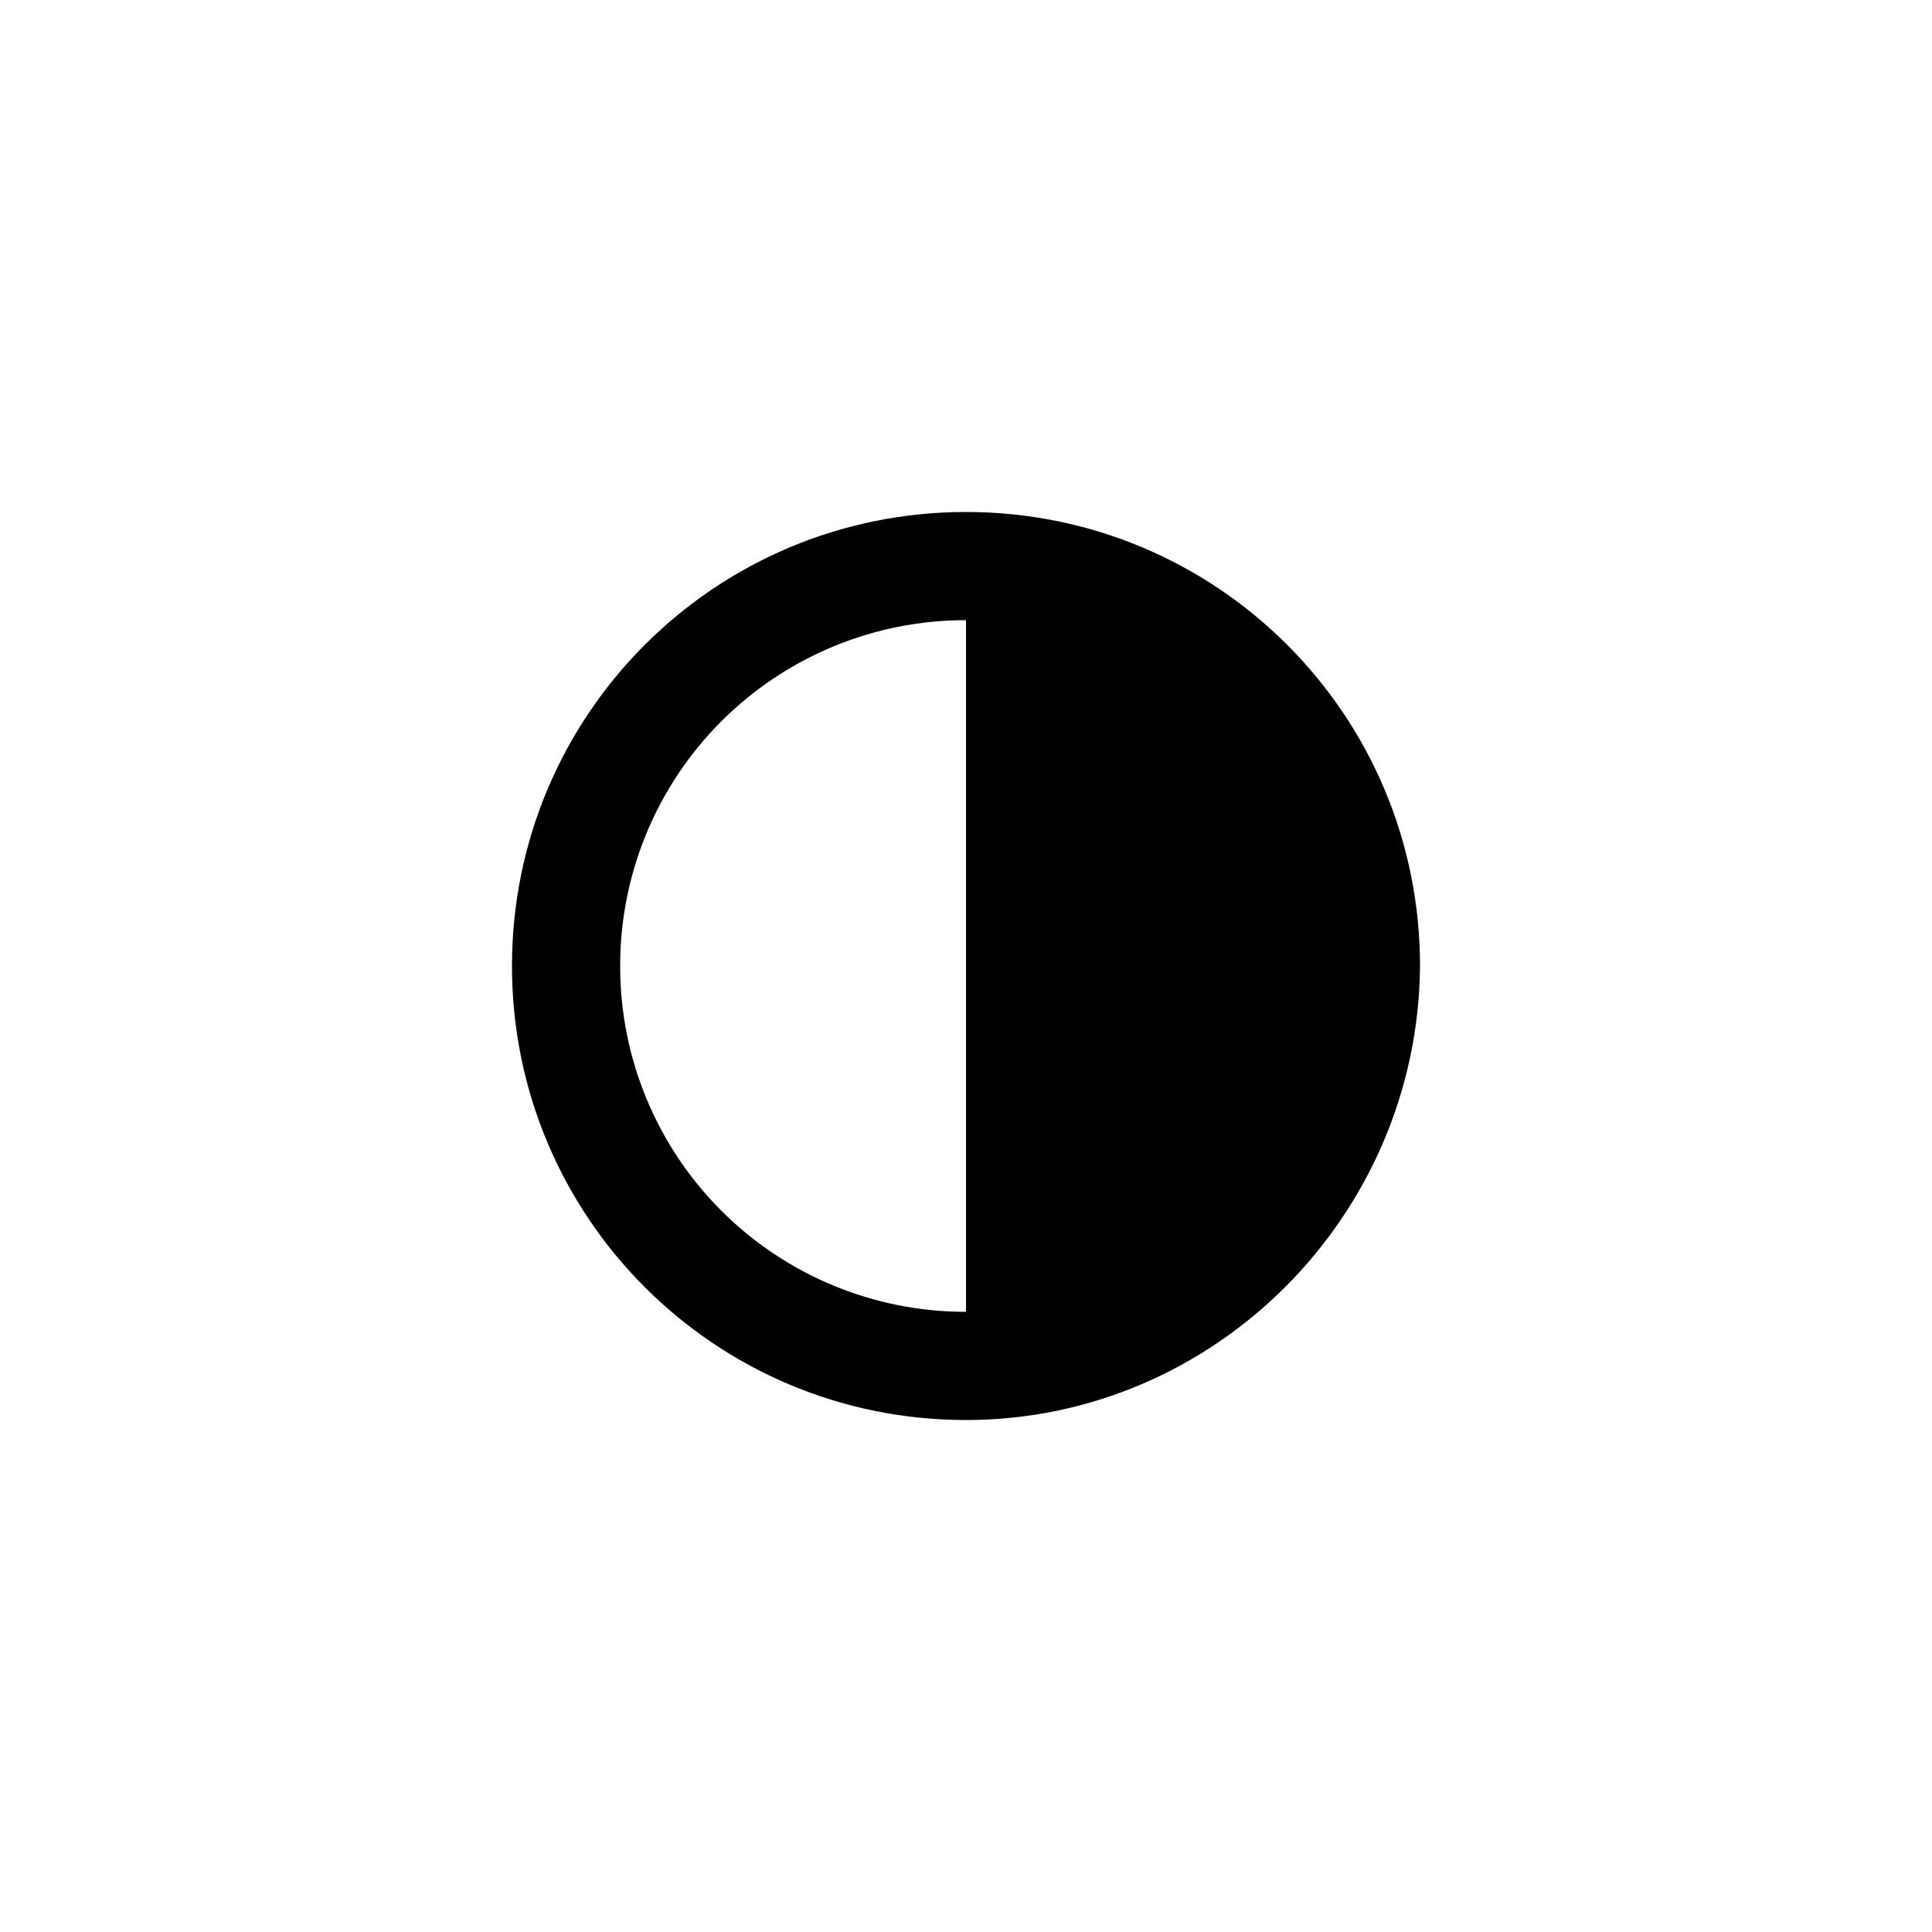
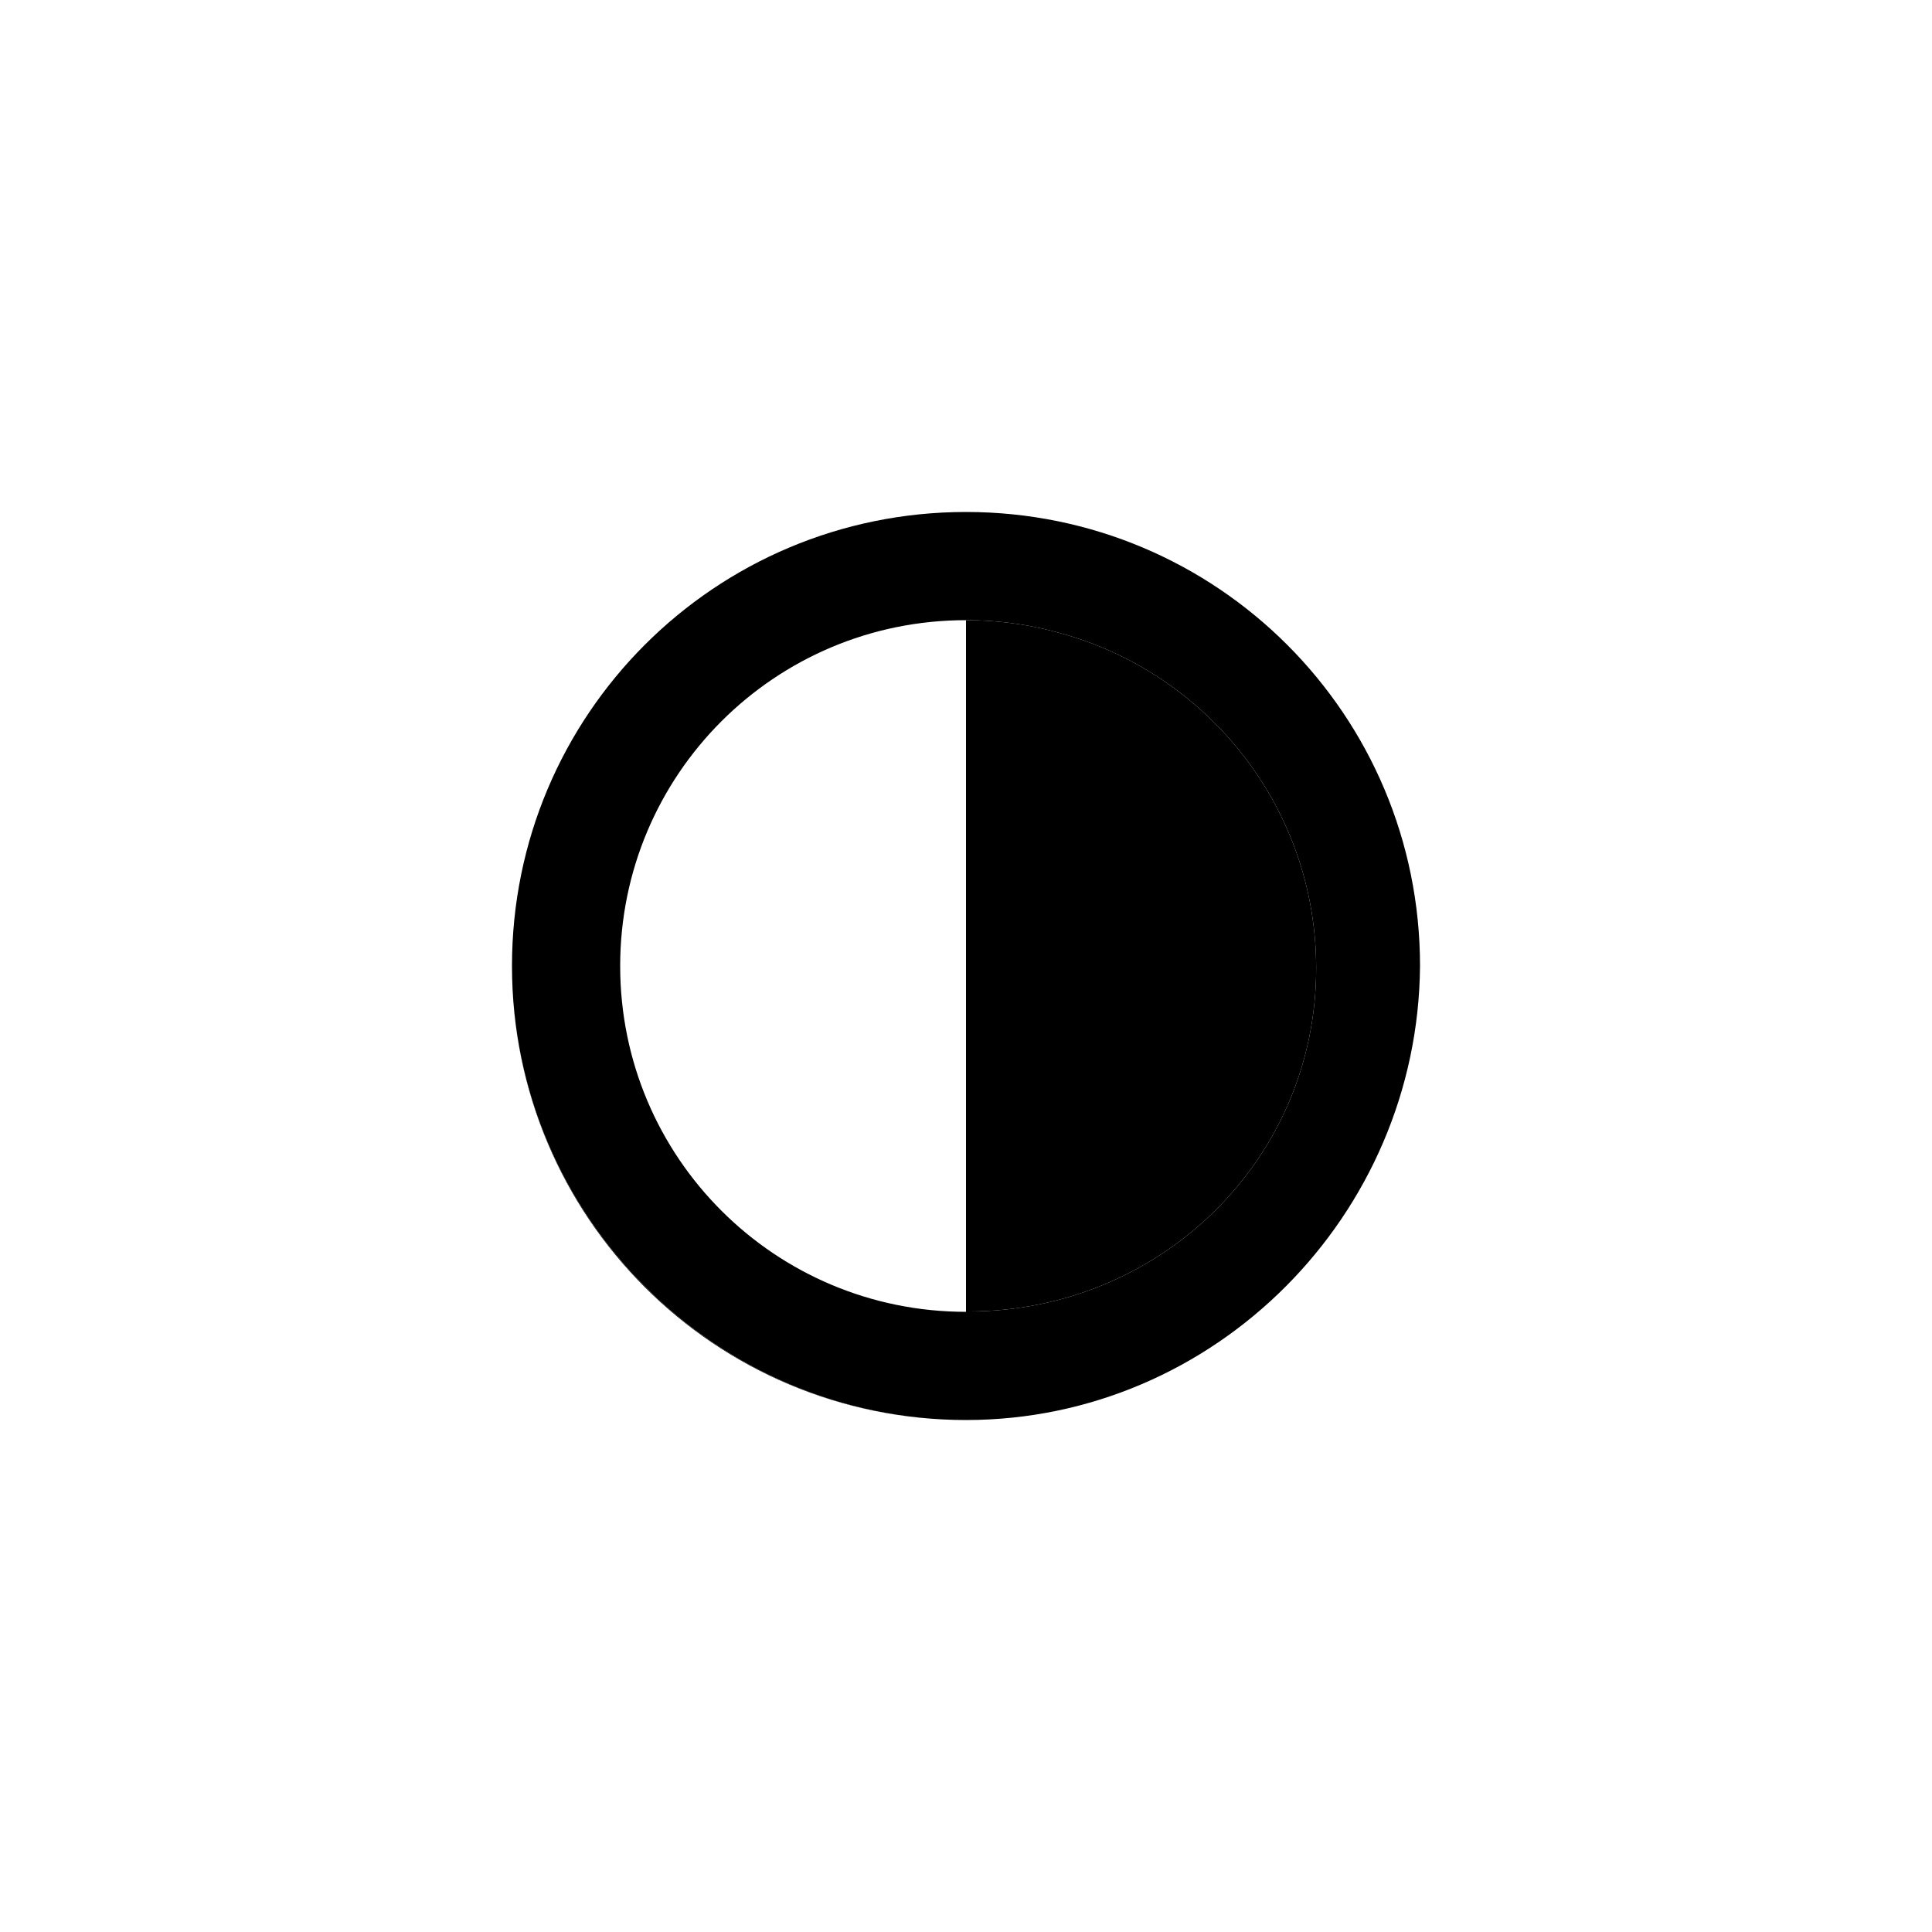
- <svg xmlns="http://www.w3.org/2000/svg" viewBox="0 0 32 32" xml:space="preserve" fill-rule="evenodd" clip-rule="evenodd" stroke-linejoin="round" stroke-miterlimit="2" fill="currentColor">
-   <g transform="translate(-.864 -.032)">
-     <path d="M16.864 8.512c4.16 0 7.52 3.36 7.52 7.52-.032 4.128-3.392 7.52-7.52 7.52-4.16 0-7.52-3.36-7.52-7.52s3.36-7.52 7.52-7.52m-5.728 7.52a5.72 5.72 0 0 0 5.728 5.728V10.304a5.72 5.72 0 0 0-5.728 5.728" />
+ <svg xmlns="http://www.w3.org/2000/svg" width="100%" height="100%" viewBox="0 0 32 32" version="1.1" xml:space="preserve" style="fill-rule:evenodd;clip-rule:evenodd;stroke-linejoin:round;stroke-miterlimit:2;">
+   <g transform="matrix(1,0,0,1,-0.864,-0.032)">
+     <path d="M16.864,23.552C12.704,23.552 9.344,20.192 9.344,16.032C9.344,20.192 12.736,23.552 16.864,23.552ZM16.864,21.754L16.864,10.304C17.44,10.304 17.997,10.389 18.521,10.546C20.914,11.243 22.664,13.453 22.664,16.069C22.664,19.242 20.074,21.754 16.901,21.754C16.889,21.754 16.876,21.754 16.864,21.754Z" />
+   </g>
+   <g transform="matrix(1,0,0,1,-0.864,-0.032)">
+     <path d="M9.344,16.032C9.344,11.872 12.704,8.512 16.864,8.512C21.024,8.512 24.384,11.872 24.384,16.032C24.352,20.16 20.992,23.552 16.864,23.552C12.736,23.552 9.344,20.192 9.344,16.032ZM16.864,10.304C13.696,10.304 11.136,12.864 11.136,16.032C11.136,19.2 13.696,21.76 16.864,21.76L16.864,21.754L16.901,21.754C20.074,21.754 22.664,19.242 22.664,16.069C22.664,13.453 20.914,11.243 18.521,10.546C17.997,10.389 17.44,10.304 16.864,10.304Z" />
  </g>
</svg>
